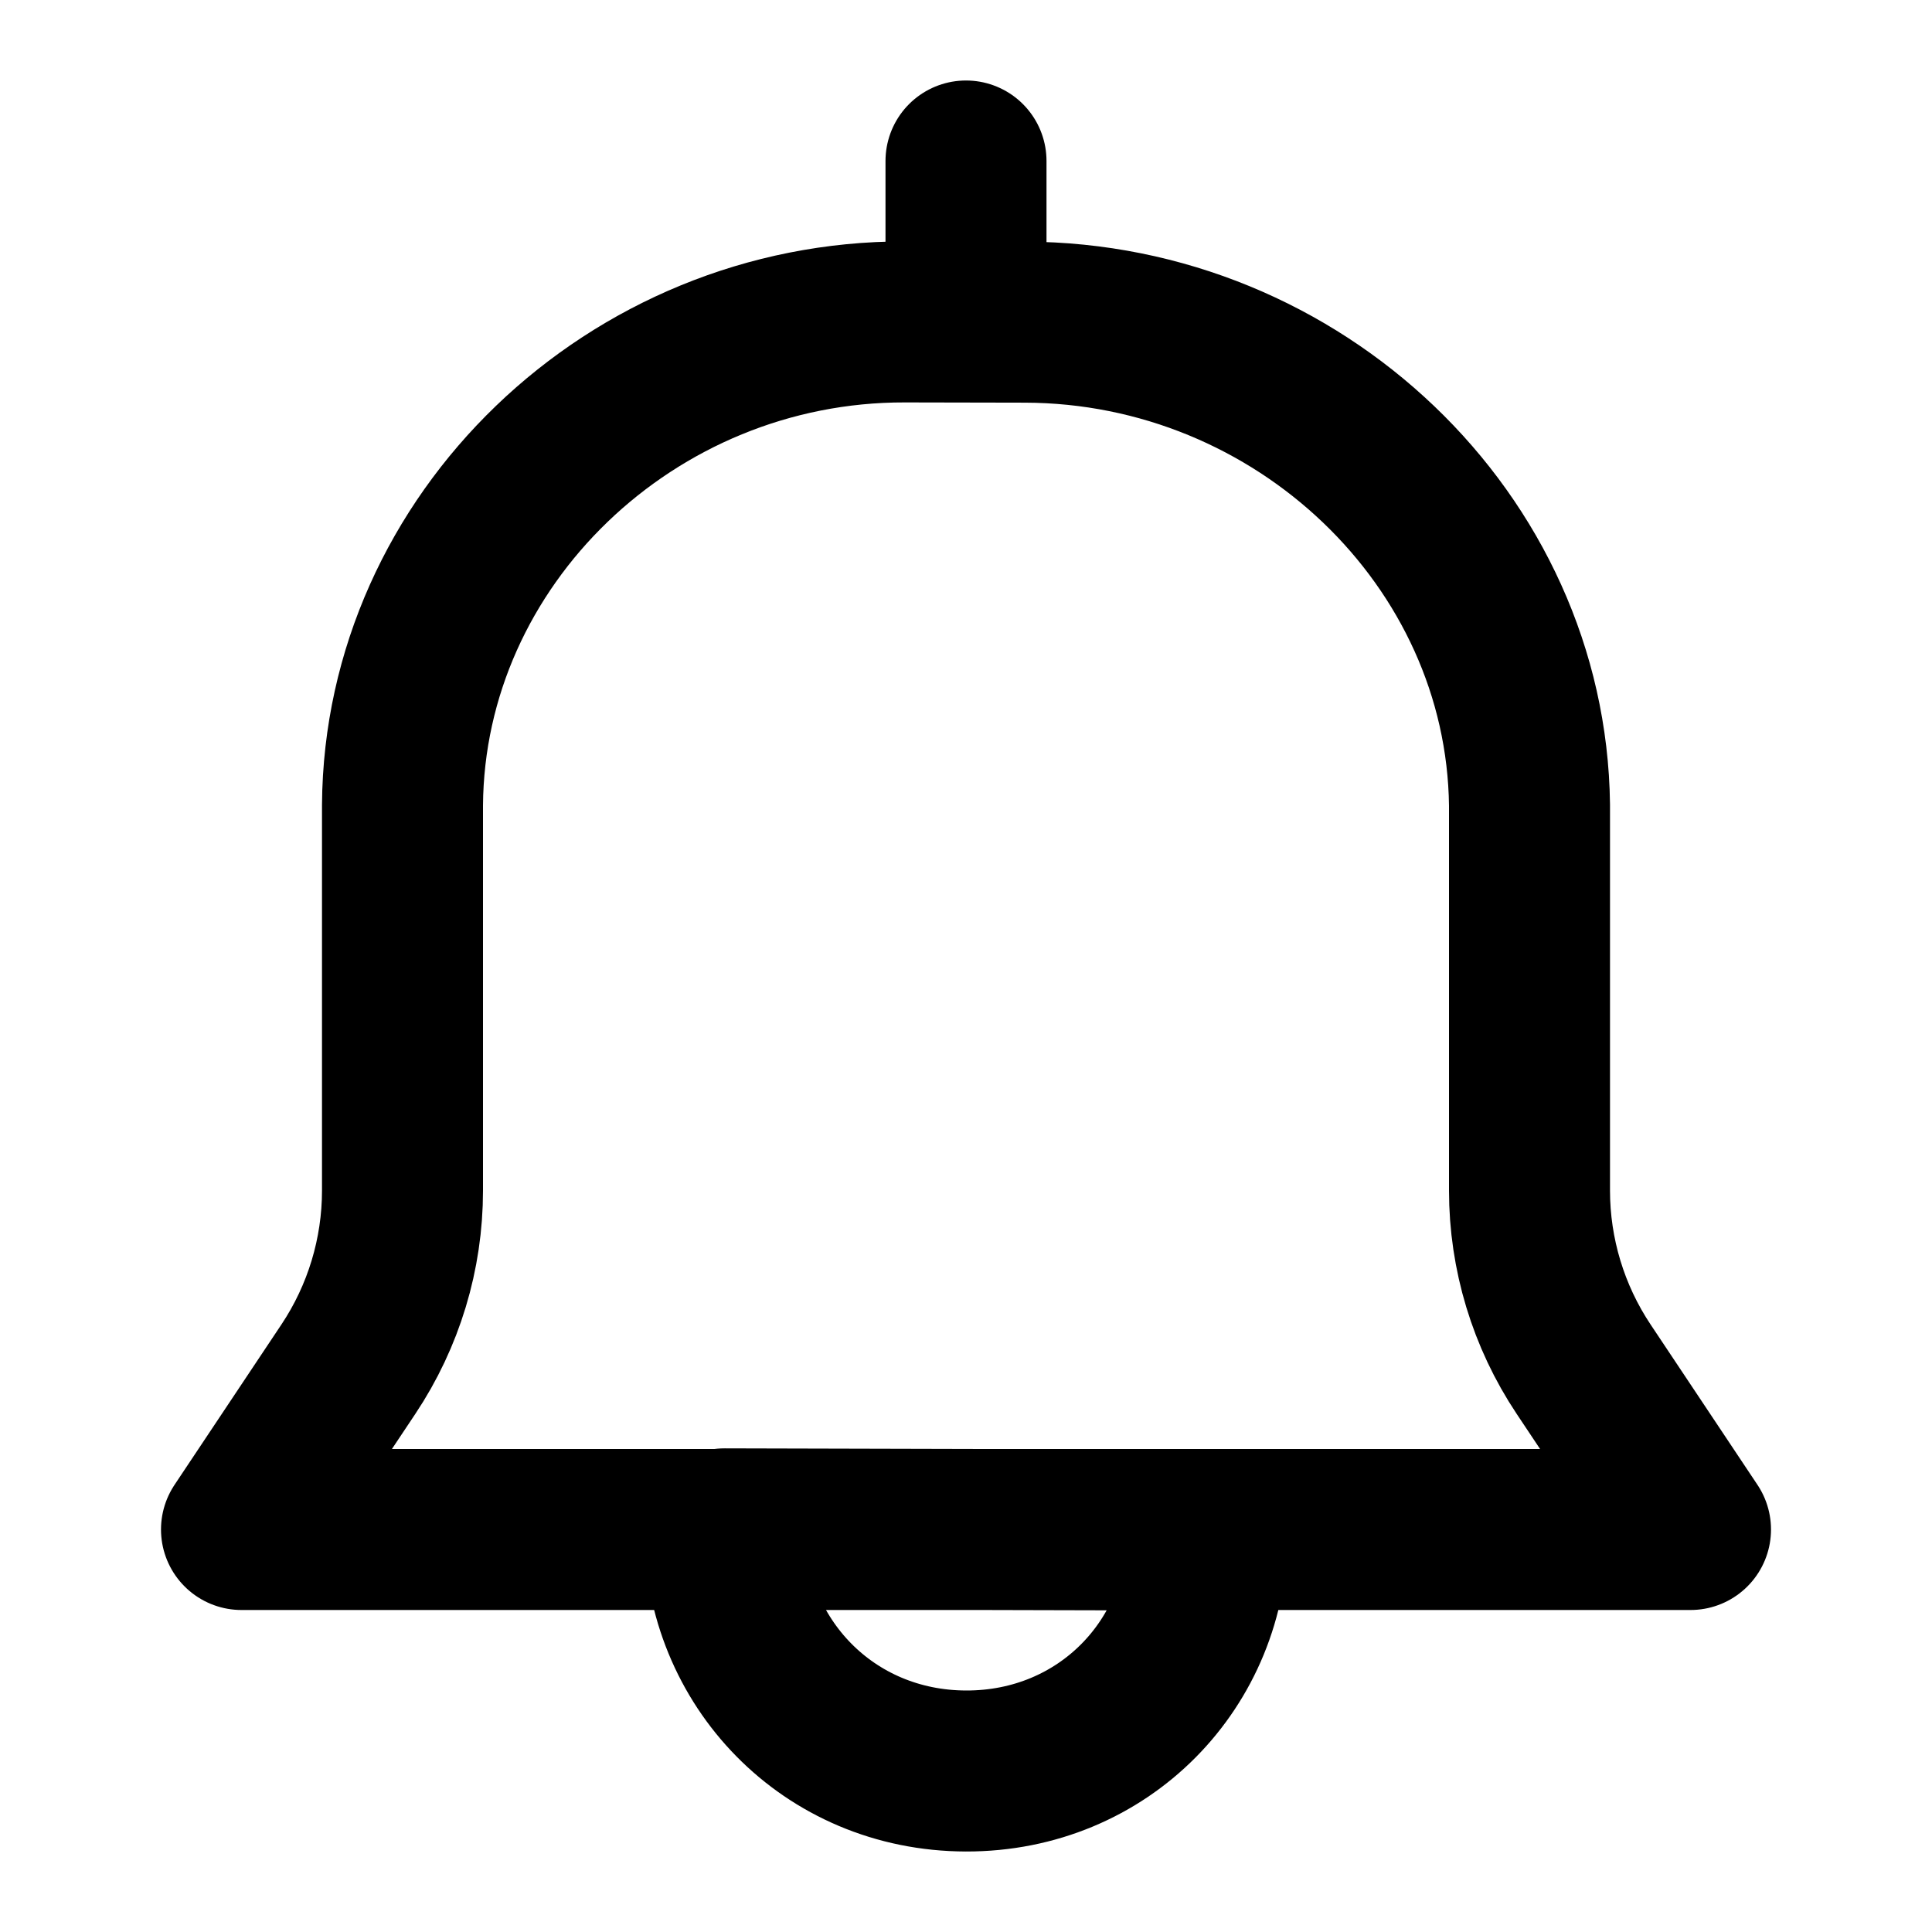
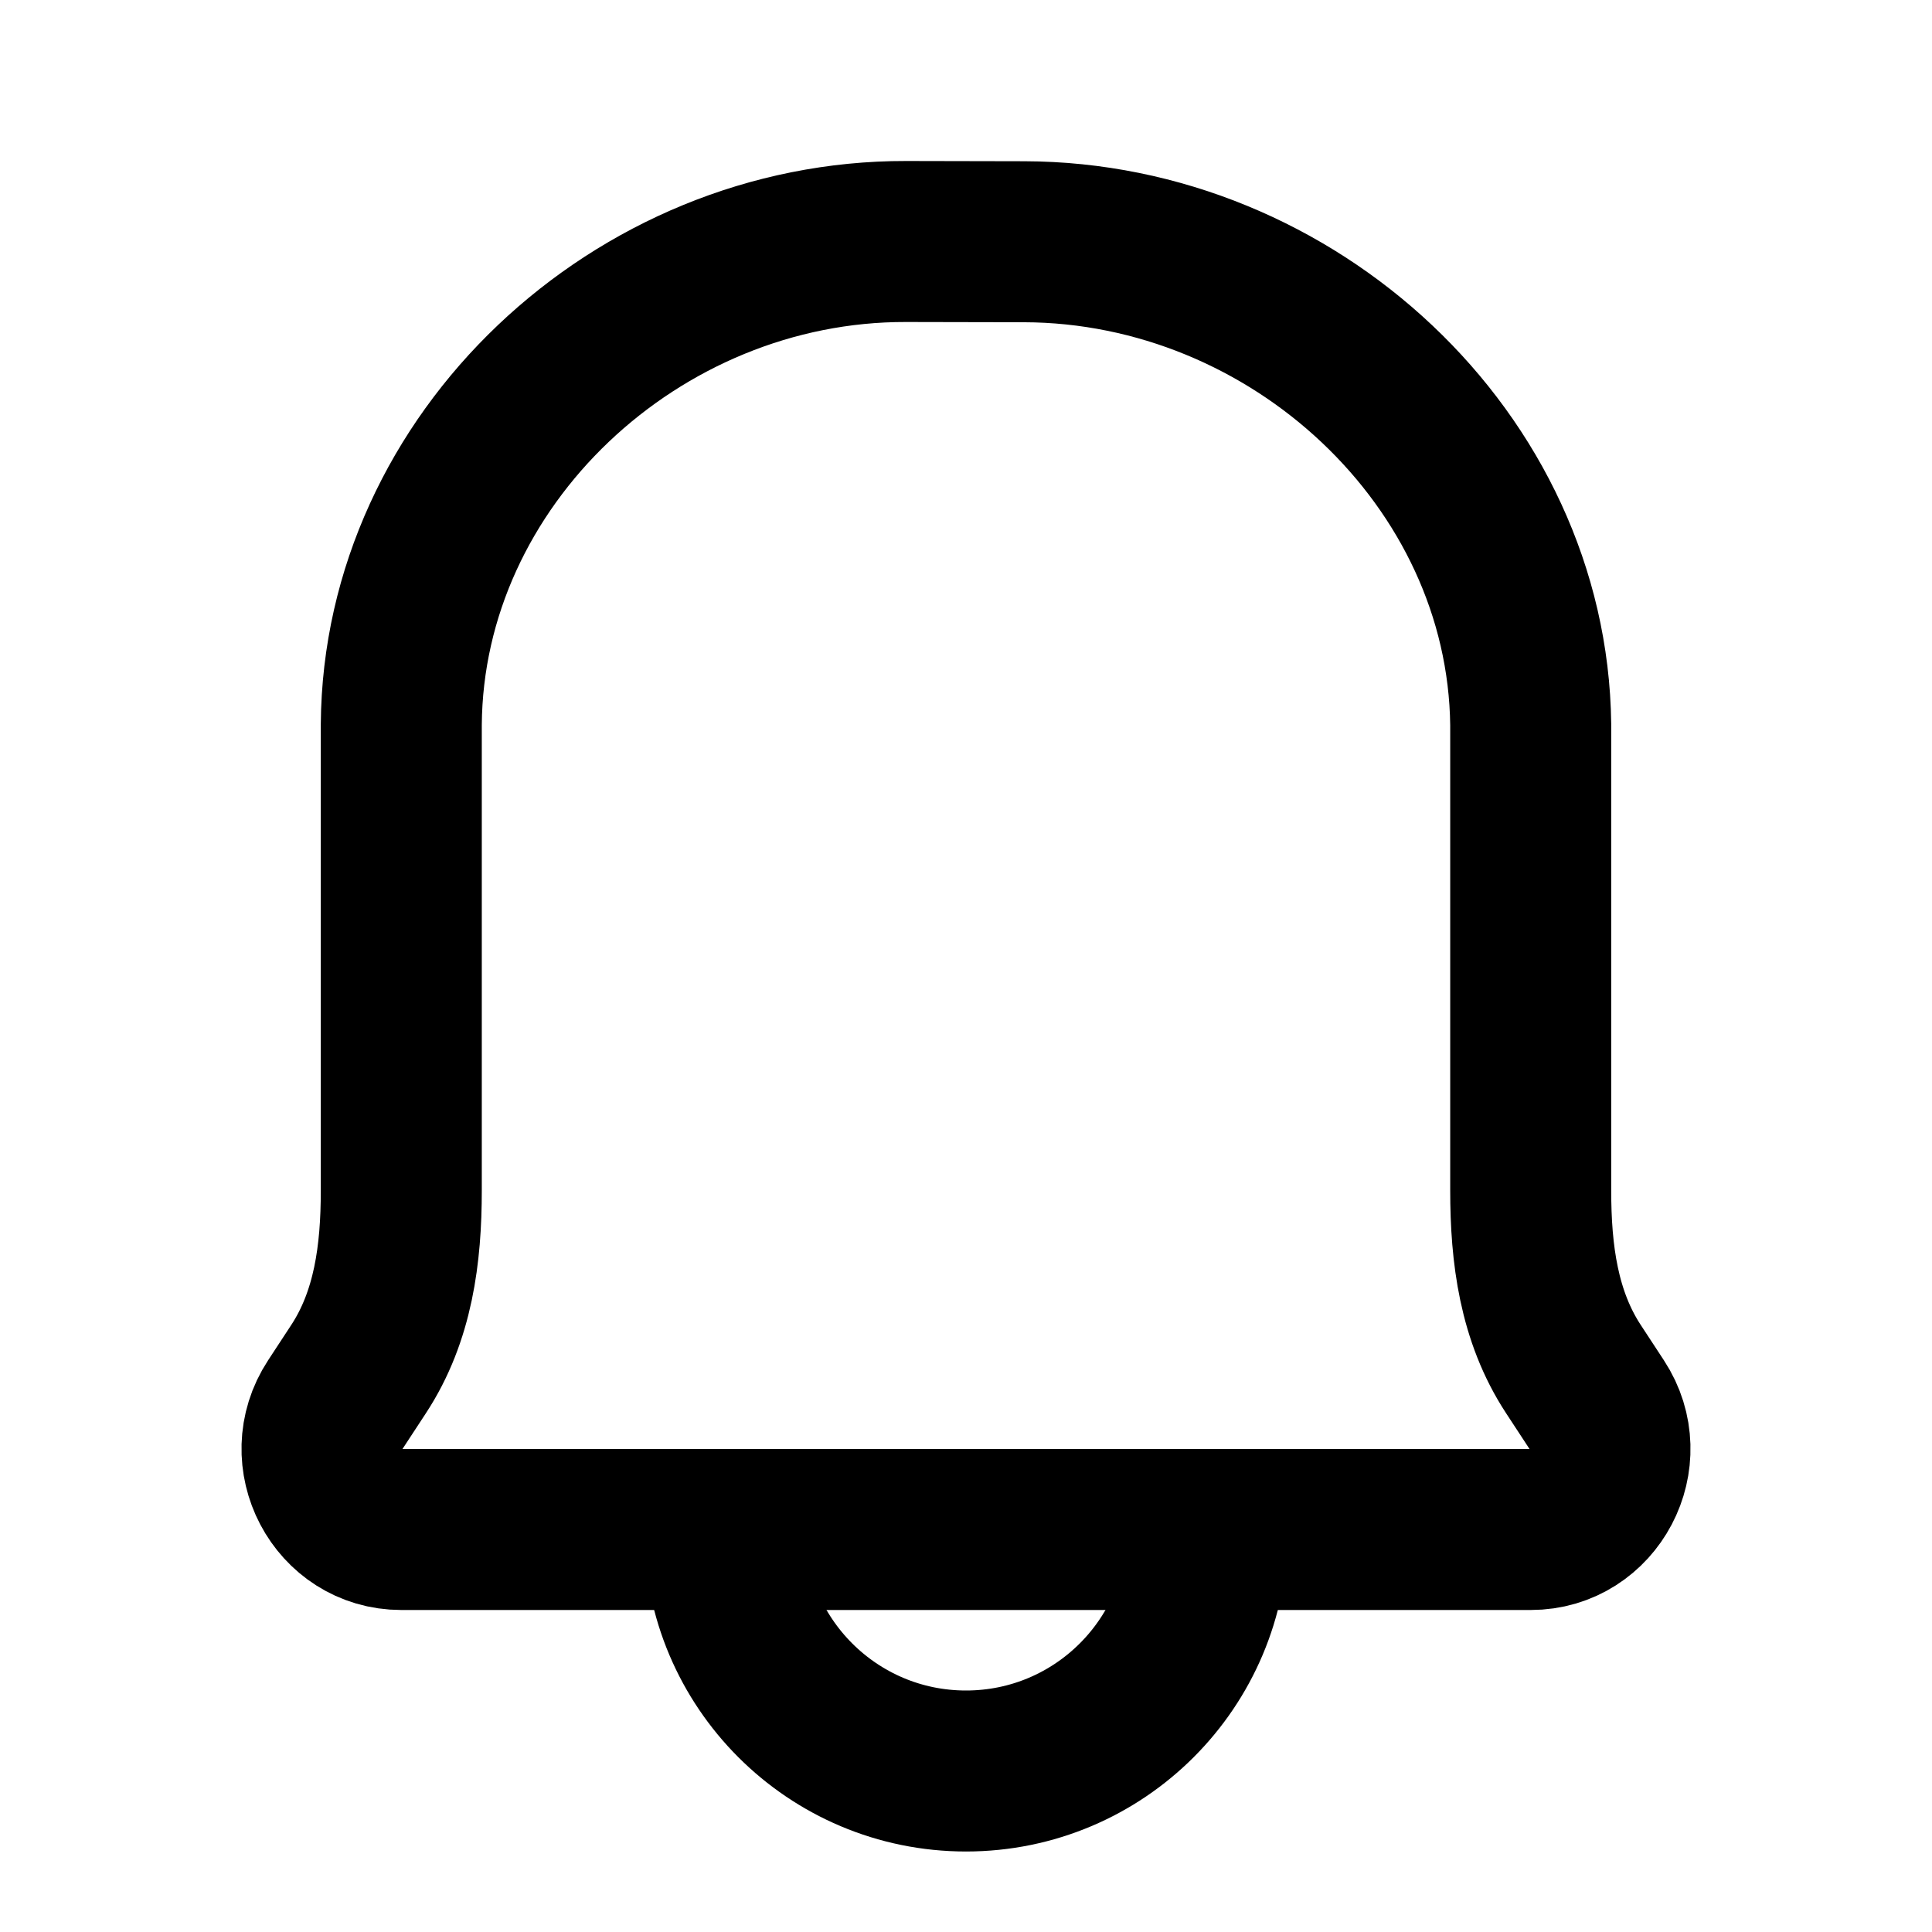
<svg xmlns="http://www.w3.org/2000/svg" width="24" height="24" viewBox="0 0 24 24" fill="none">
-   <path d="M12 4V2M3 19H21L19.672 17.008C19.234 16.351 19 15.579 19 14.789V10C18.96 6.707 16.133 4.01 12.733 4.002L11.242 3.999C7.843 3.991 5.023 6.708 5 10V14.789C5 15.579 4.766 16.351 4.328 17.008L3 19ZM15 19.007C15.004 20.664 13.711 22.004 12 22C10.289 21.996 9.004 20.649 9 18.992L15 19.007Z" stroke="black" stroke-width="2" stroke-linecap="round" stroke-linejoin="round" />
+   <path d="M12.721 3.003L11.255 3C7.911 2.992 5.008 5.709 4.985 9.001V14.789C4.985 15.579 4.885 16.351 4.454 17.008L4.167 17.446C3.731 18.11 4.2 19 4.985 19H19.015C19.8 19 20.269 18.11 19.833 17.446L19.546 17.008C19.115 16.351 19.015 15.579 19.015 14.789V9.001C18.976 5.709 16.065 3.011 12.721 3.003Z" stroke="black" stroke-width="2" stroke-linecap="round" stroke-linejoin="round" />
+   <path d="M15 19C15 20.657 13.657 22 12 22C10.343 22 9 20.657 9 19" stroke="black" stroke-width="2" stroke-linecap="round" stroke-linejoin="round" />
</svg>
